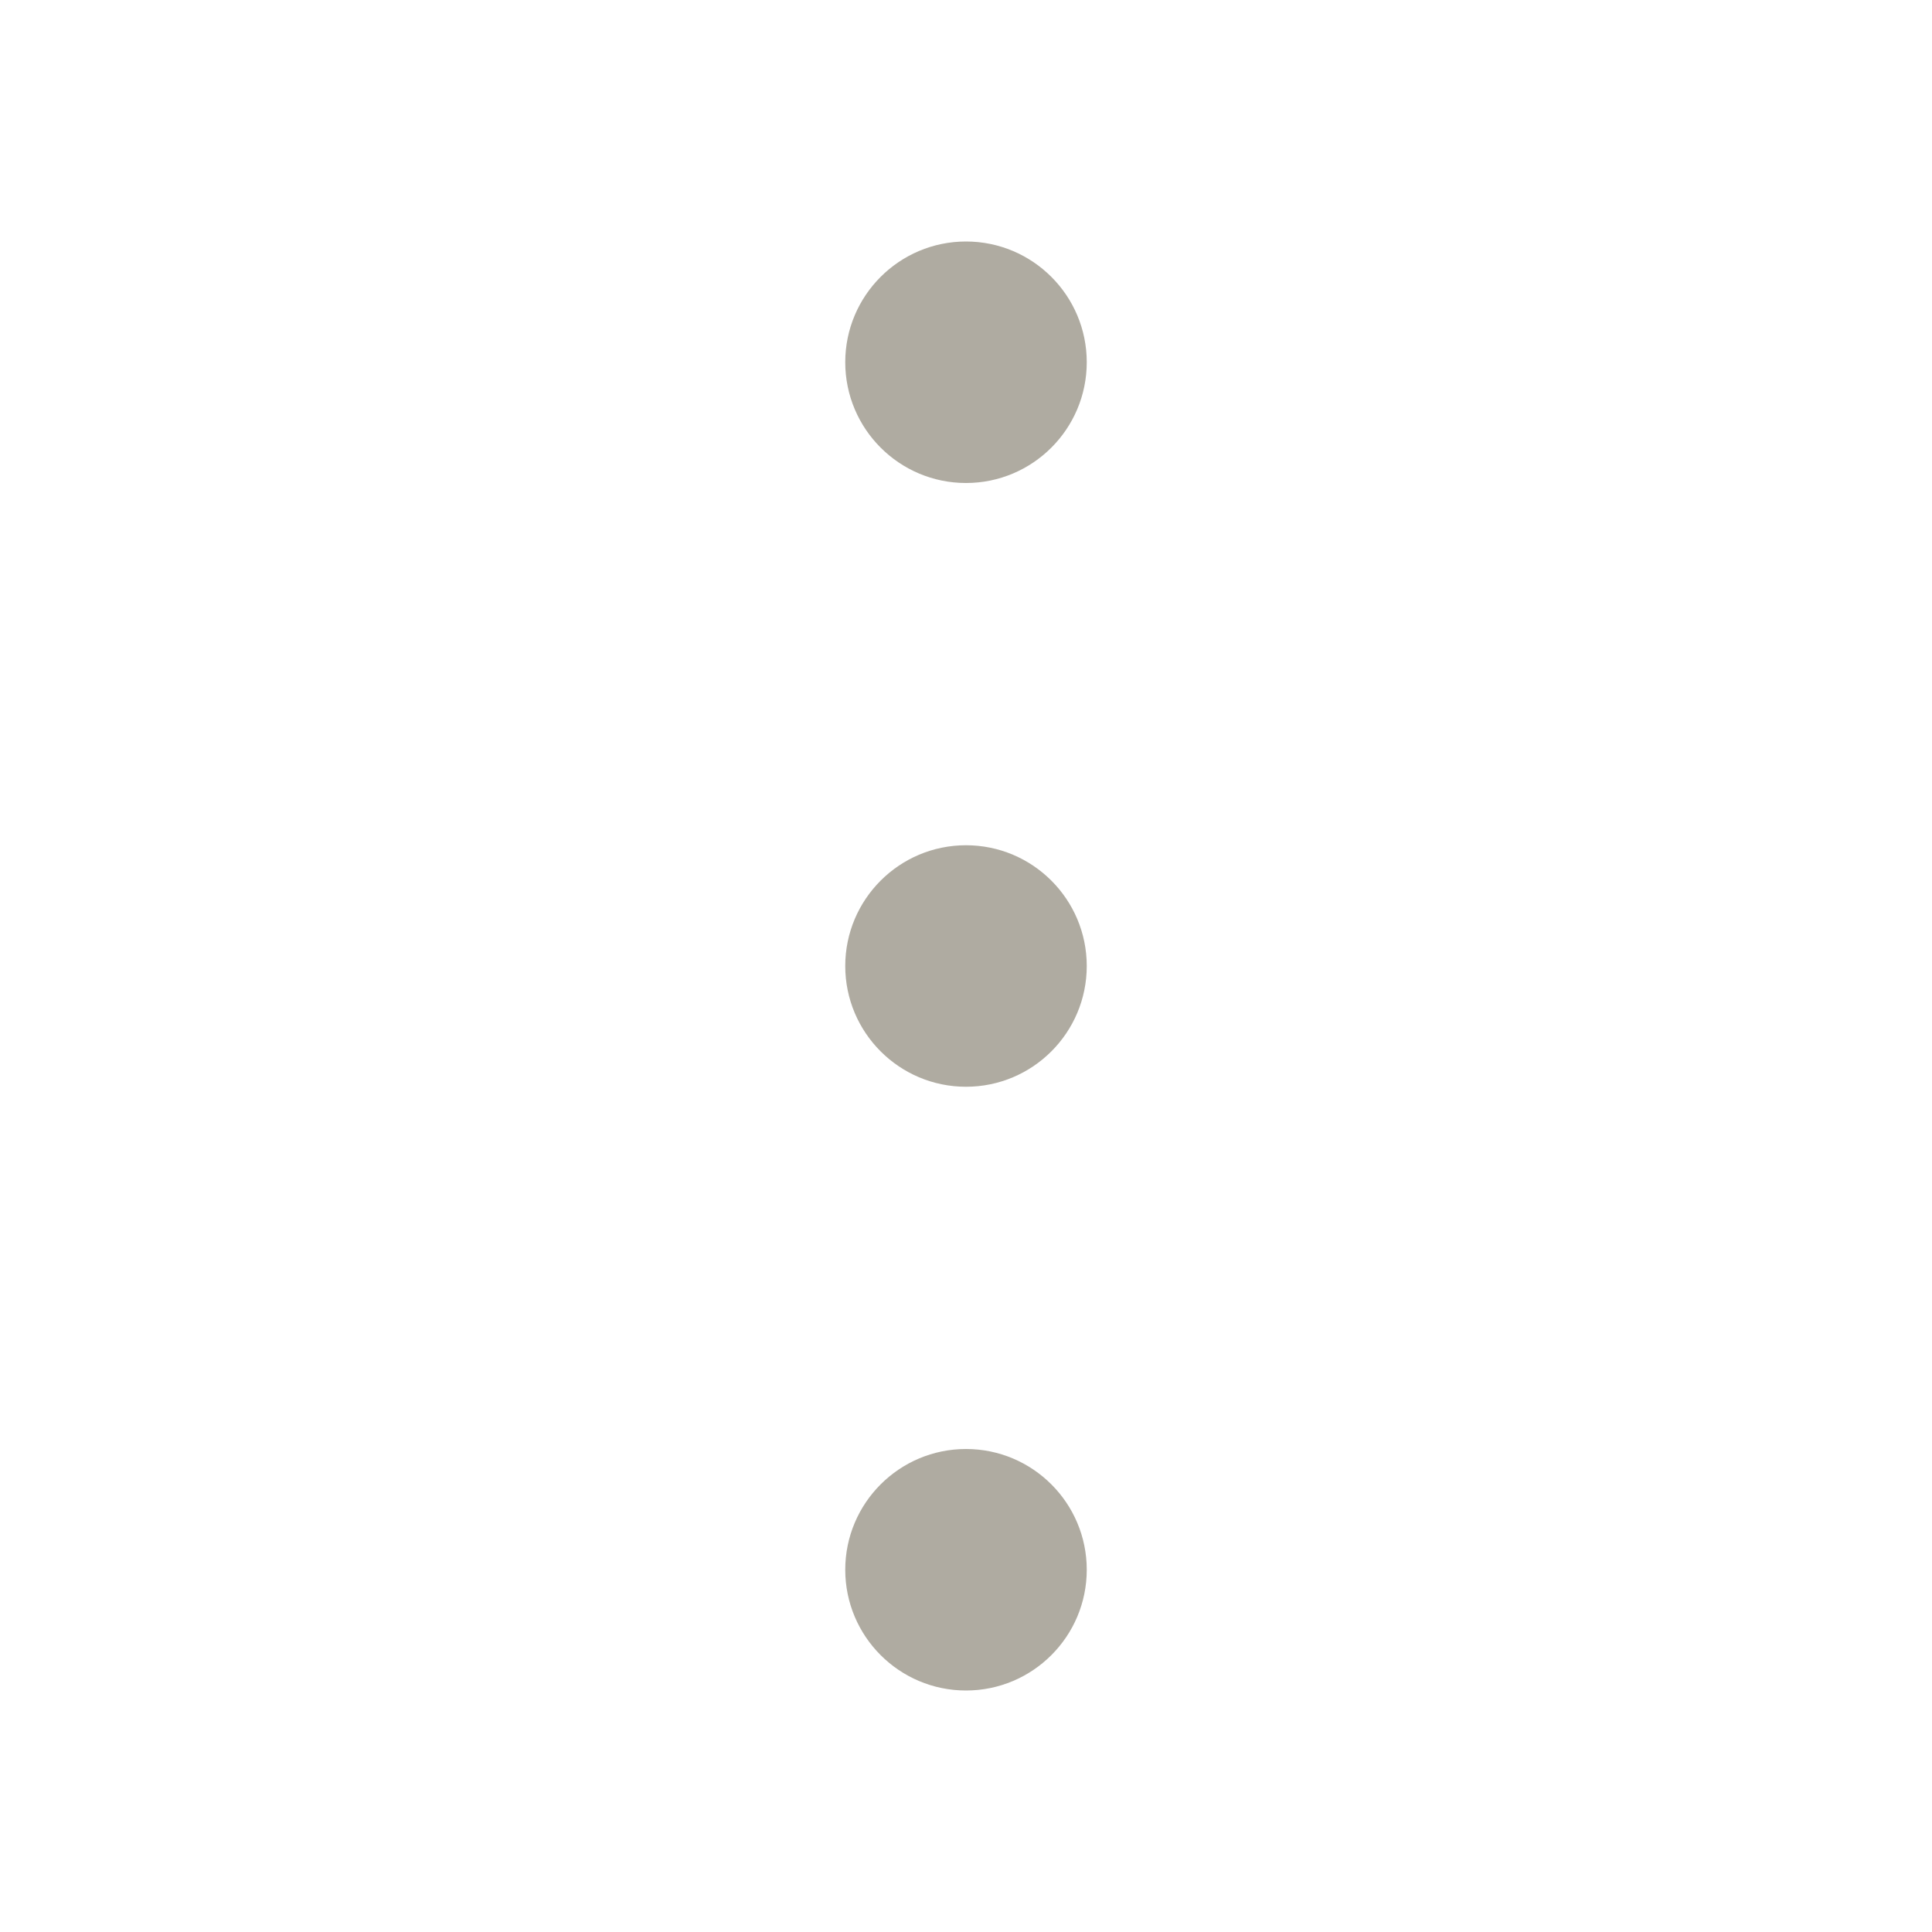
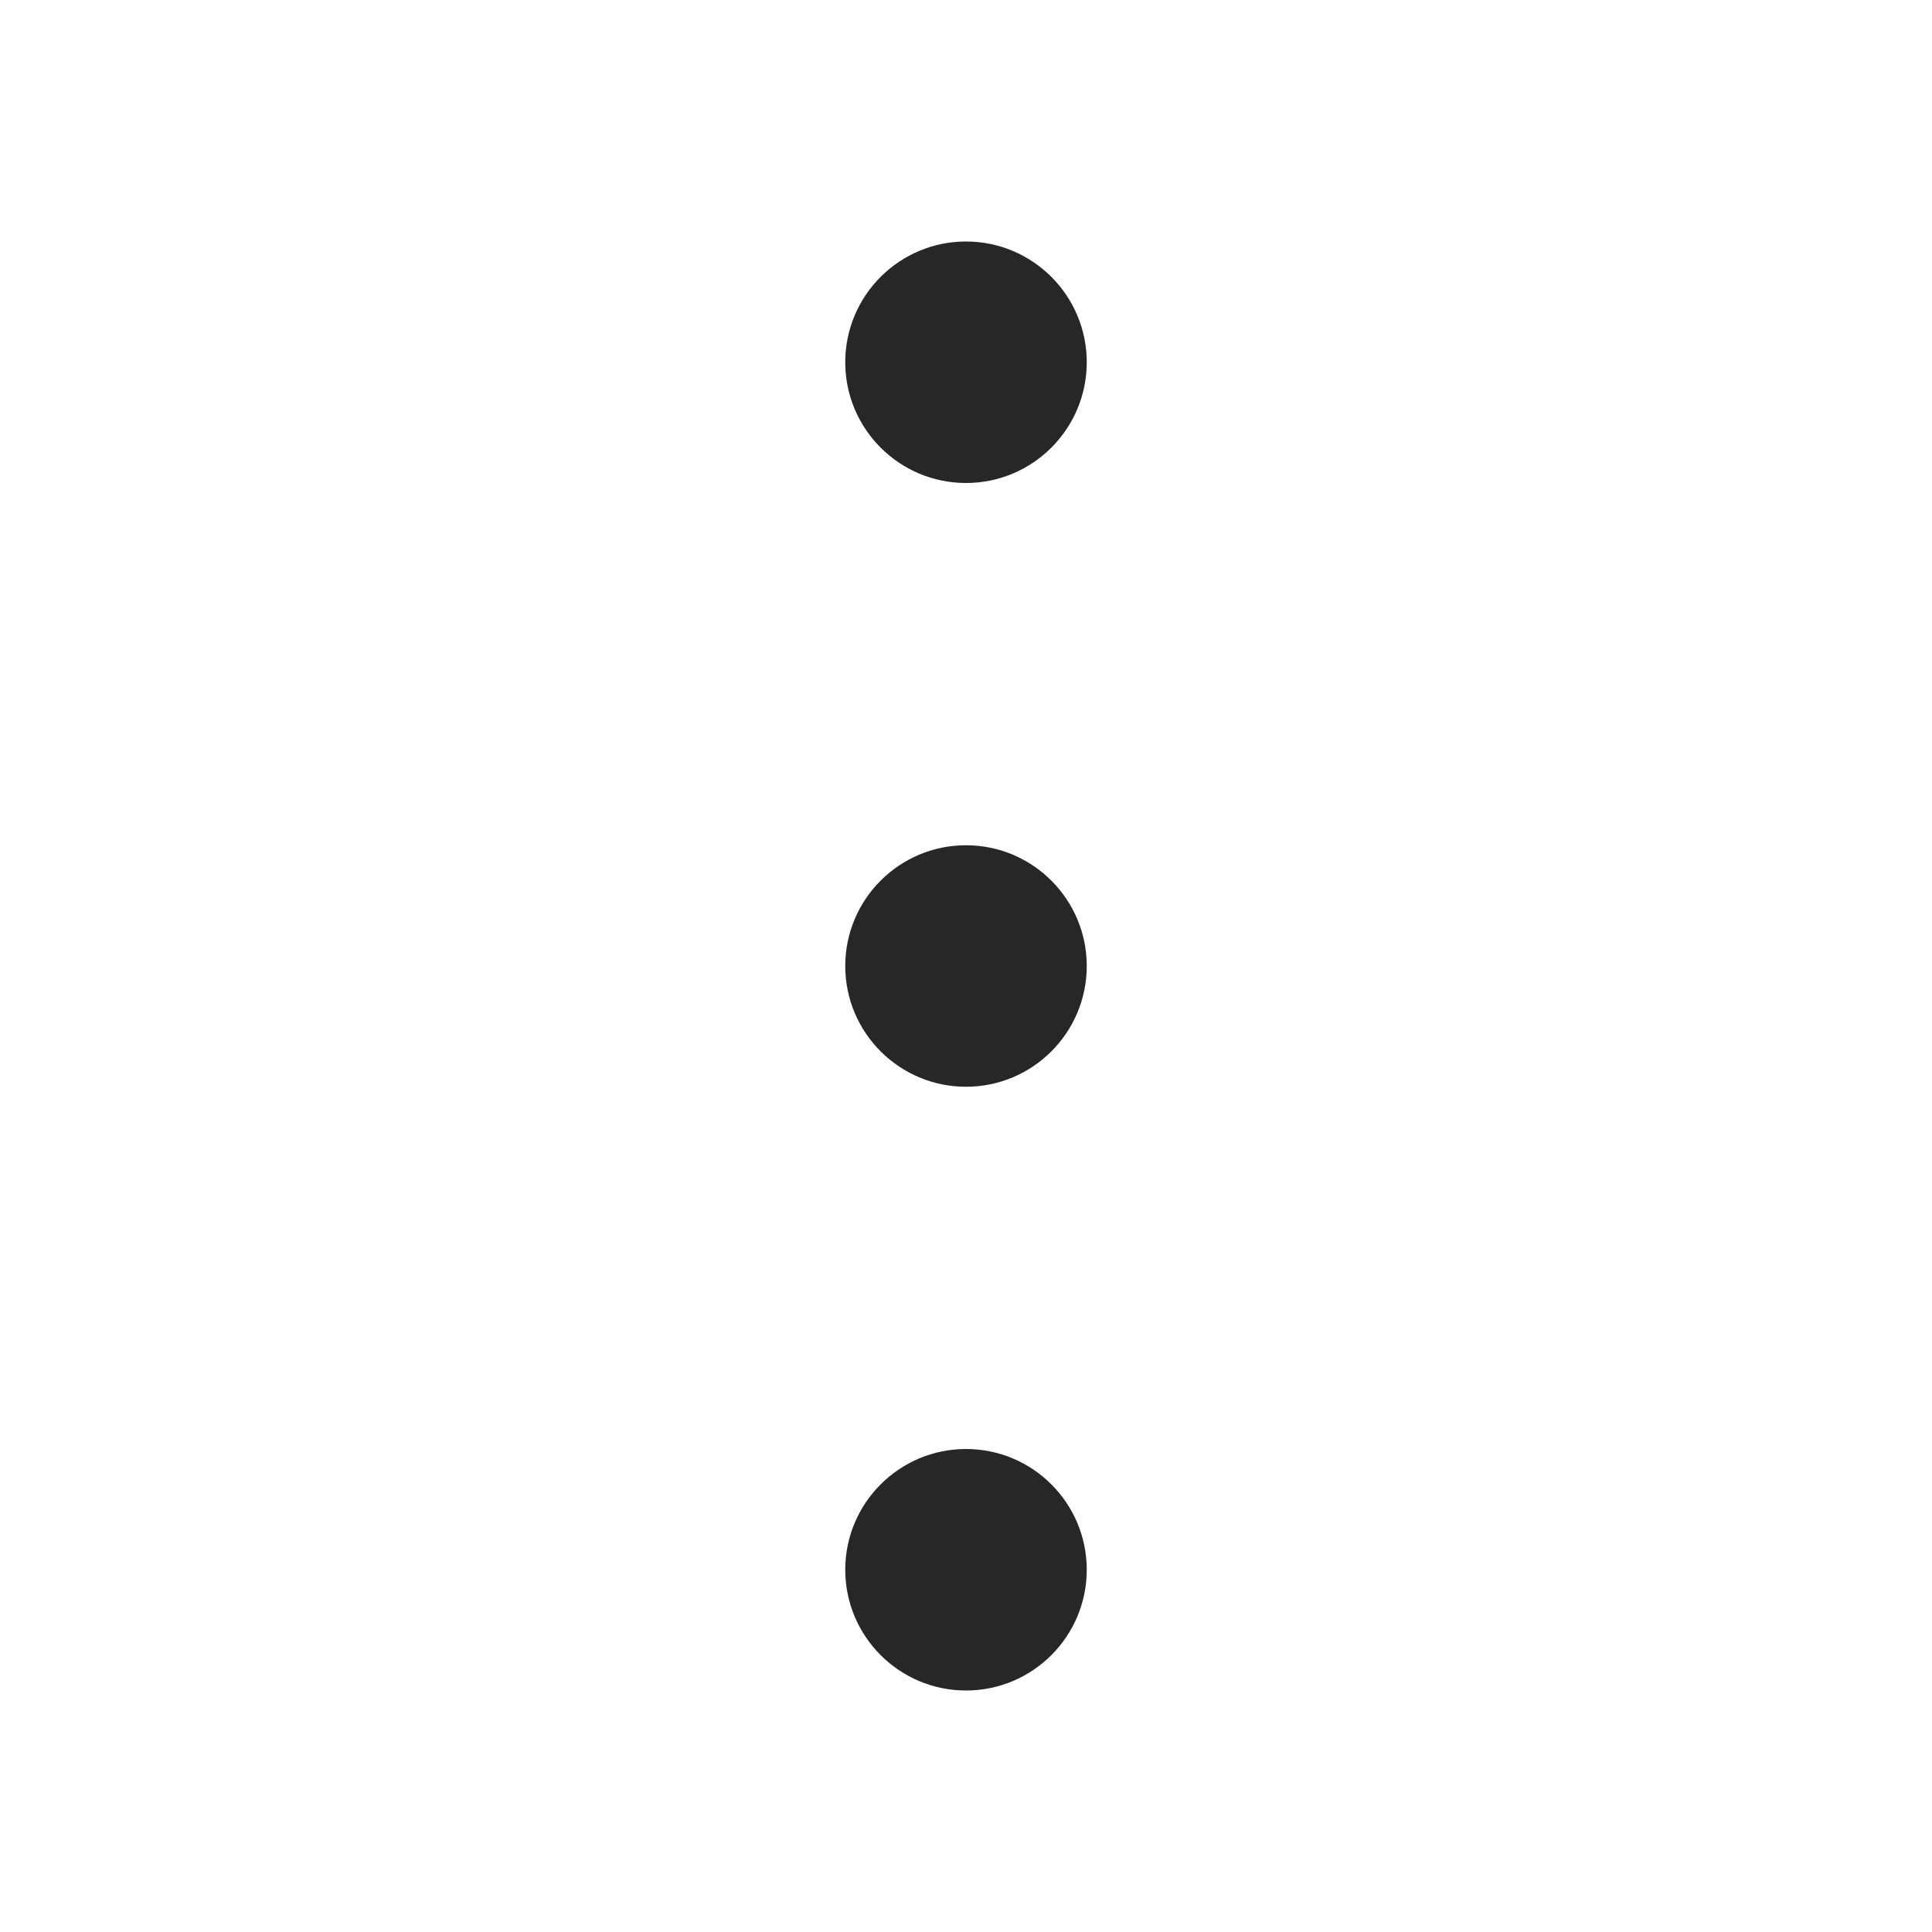
<svg xmlns="http://www.w3.org/2000/svg" width="24" height="24" viewBox="0 0 24 24" fill="none">
-   <path fill-rule="evenodd" clip-rule="evenodd" d="M13.5 4.5C13.5 5.328 12.828 6 12 6C11.172 6 10.5 5.328 10.5 4.5C10.5 3.672 11.172 3 12 3C12.828 3 13.5 3.672 13.5 4.5ZM13.5 12C13.5 12.828 12.828 13.5 12 13.5C11.172 13.5 10.5 12.828 10.5 12C10.5 11.172 11.172 10.5 12 10.5C12.828 10.5 13.5 11.172 13.5 12ZM12 21C12.828 21 13.5 20.328 13.5 19.5C13.5 18.672 12.828 18 12 18C11.172 18 10.5 18.672 10.5 19.5C10.5 20.328 11.172 21 12 21Z" fill="#afaba1" />
+   <path fill-rule="evenodd" clip-rule="evenodd" d="M13.5 4.5C13.5 5.328 12.828 6 12 6C11.172 6 10.5 5.328 10.5 4.5C10.5 3.672 11.172 3 12 3C12.828 3 13.5 3.672 13.5 4.5ZM13.5 12C13.5 12.828 12.828 13.5 12 13.5C11.172 13.5 10.5 12.828 10.5 12C10.5 11.172 11.172 10.5 12 10.5C12.828 10.5 13.5 11.172 13.5 12ZM12 21C12.828 21 13.5 20.328 13.5 19.5C13.5 18.672 12.828 18 12 18C11.172 18 10.5 18.672 10.5 19.5C10.5 20.328 11.172 21 12 21Z" fill="#272727" />
</svg>
